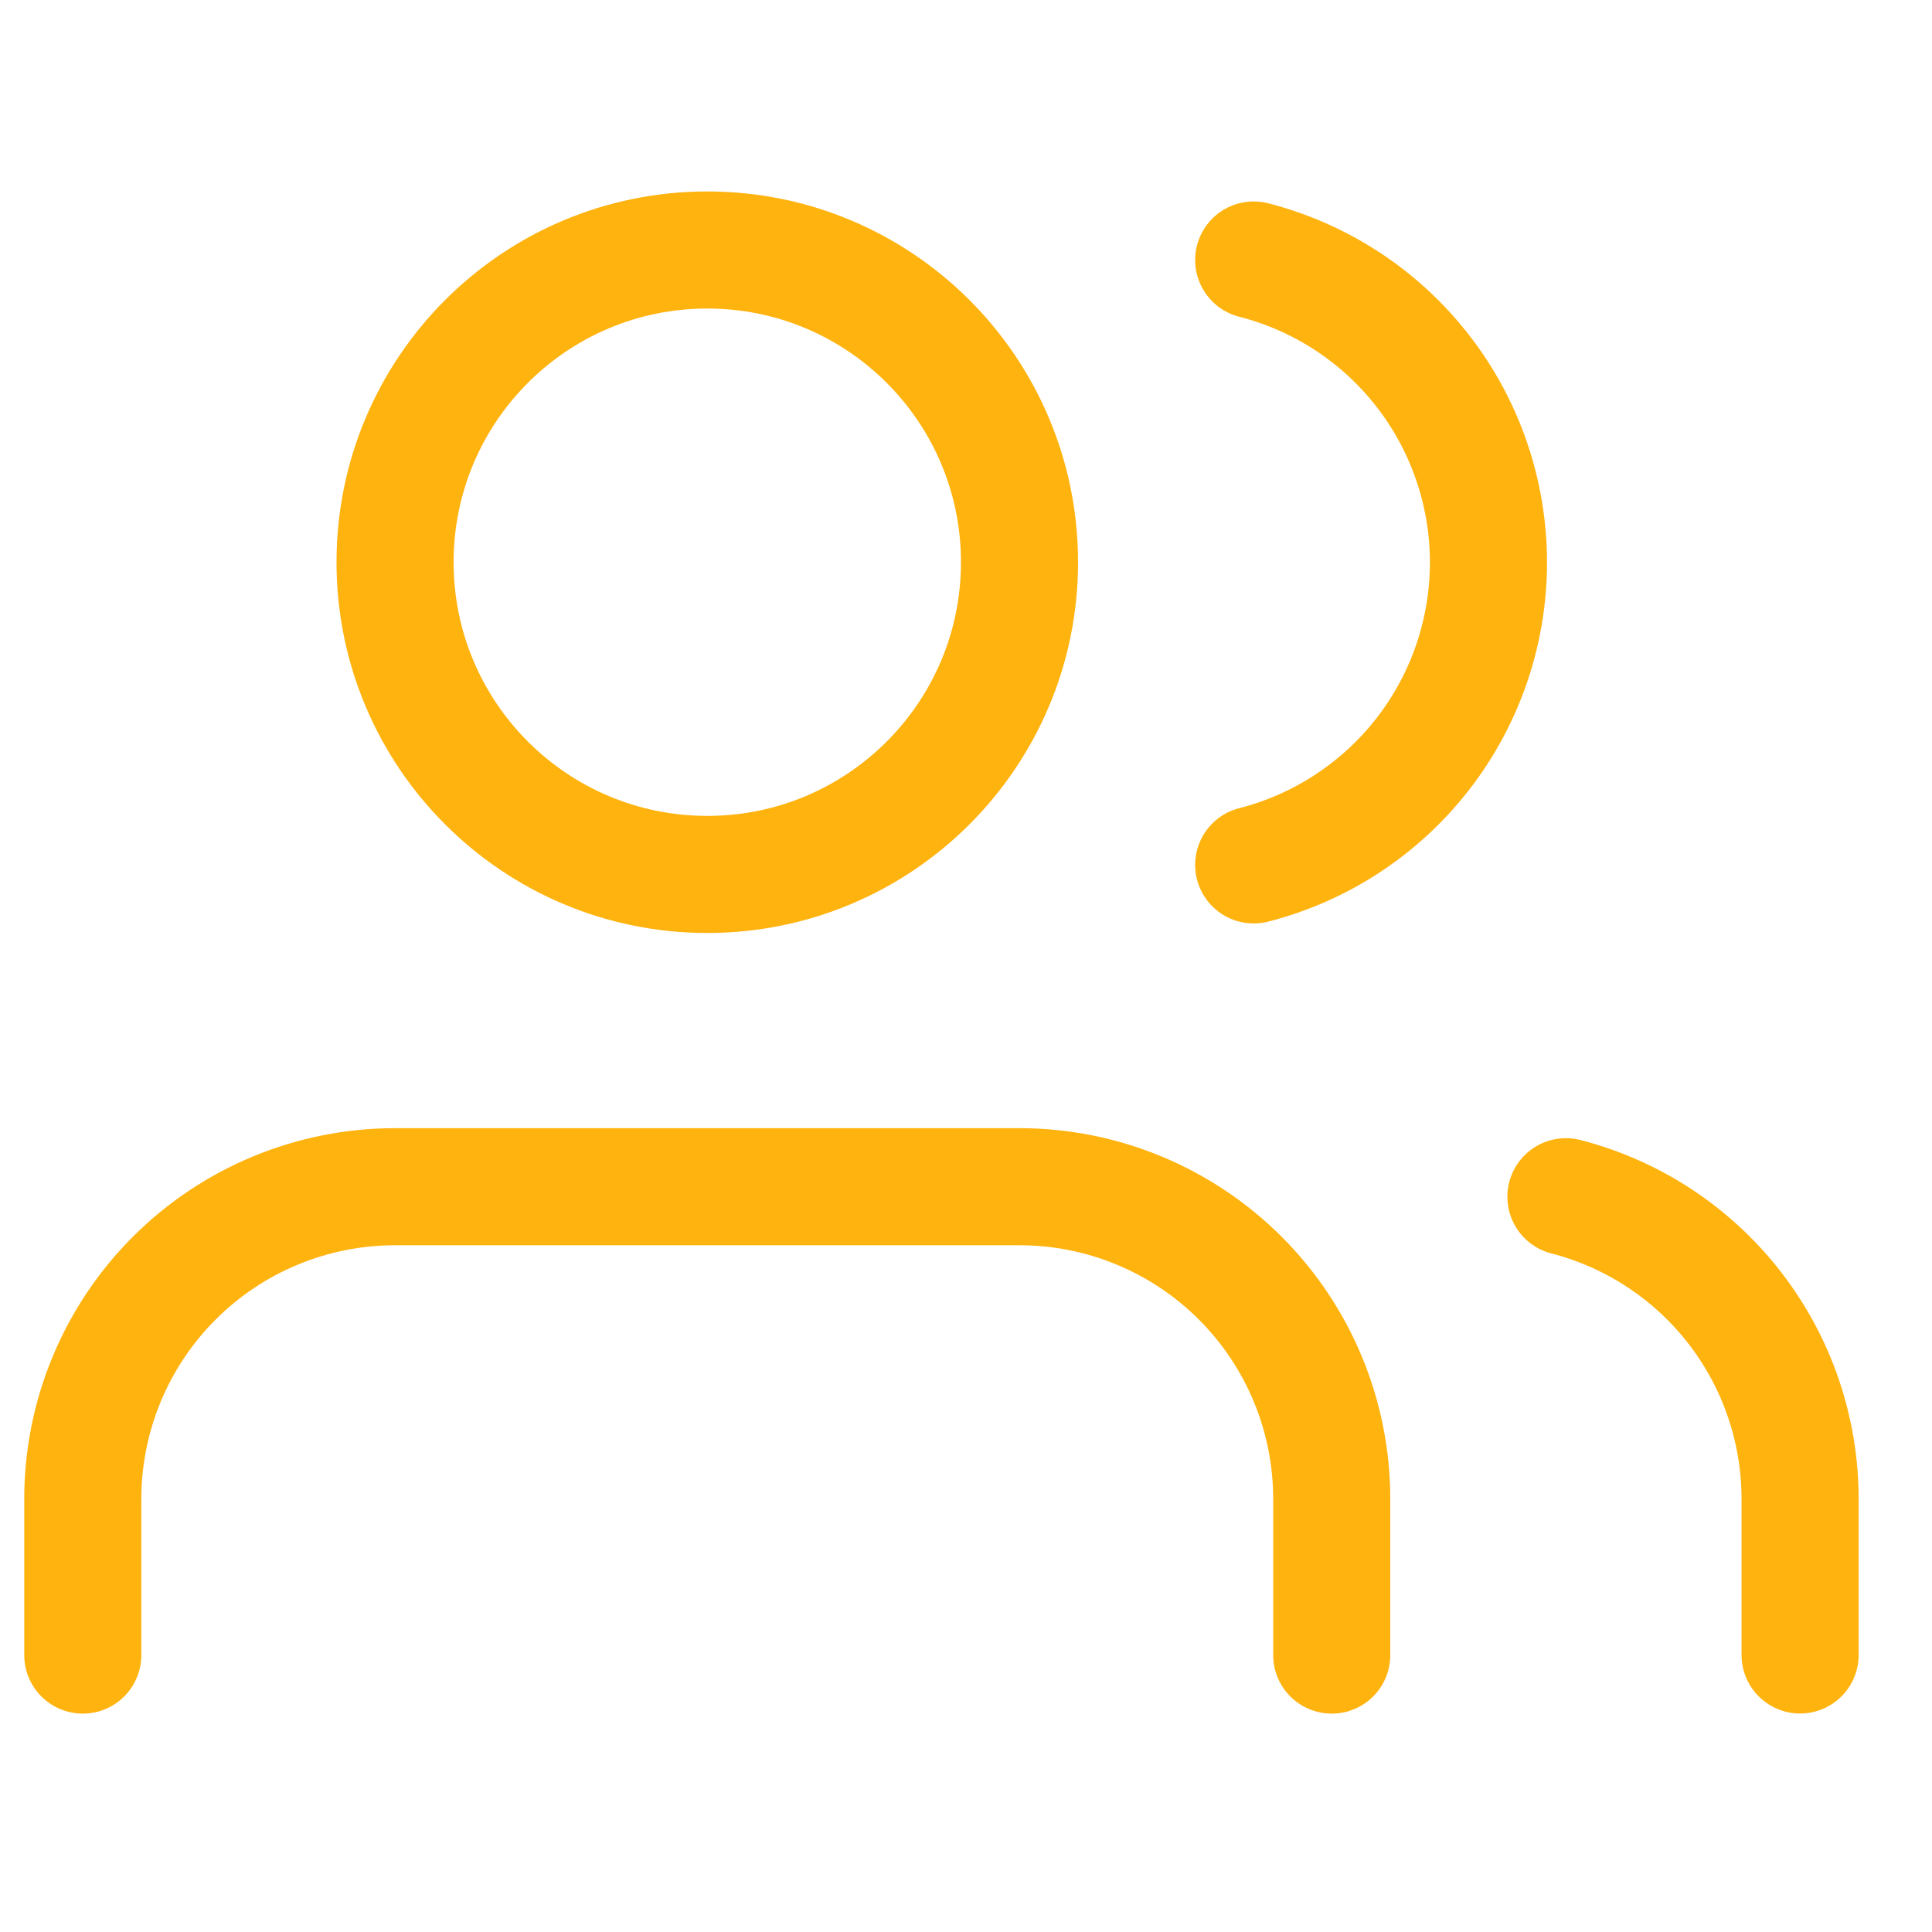
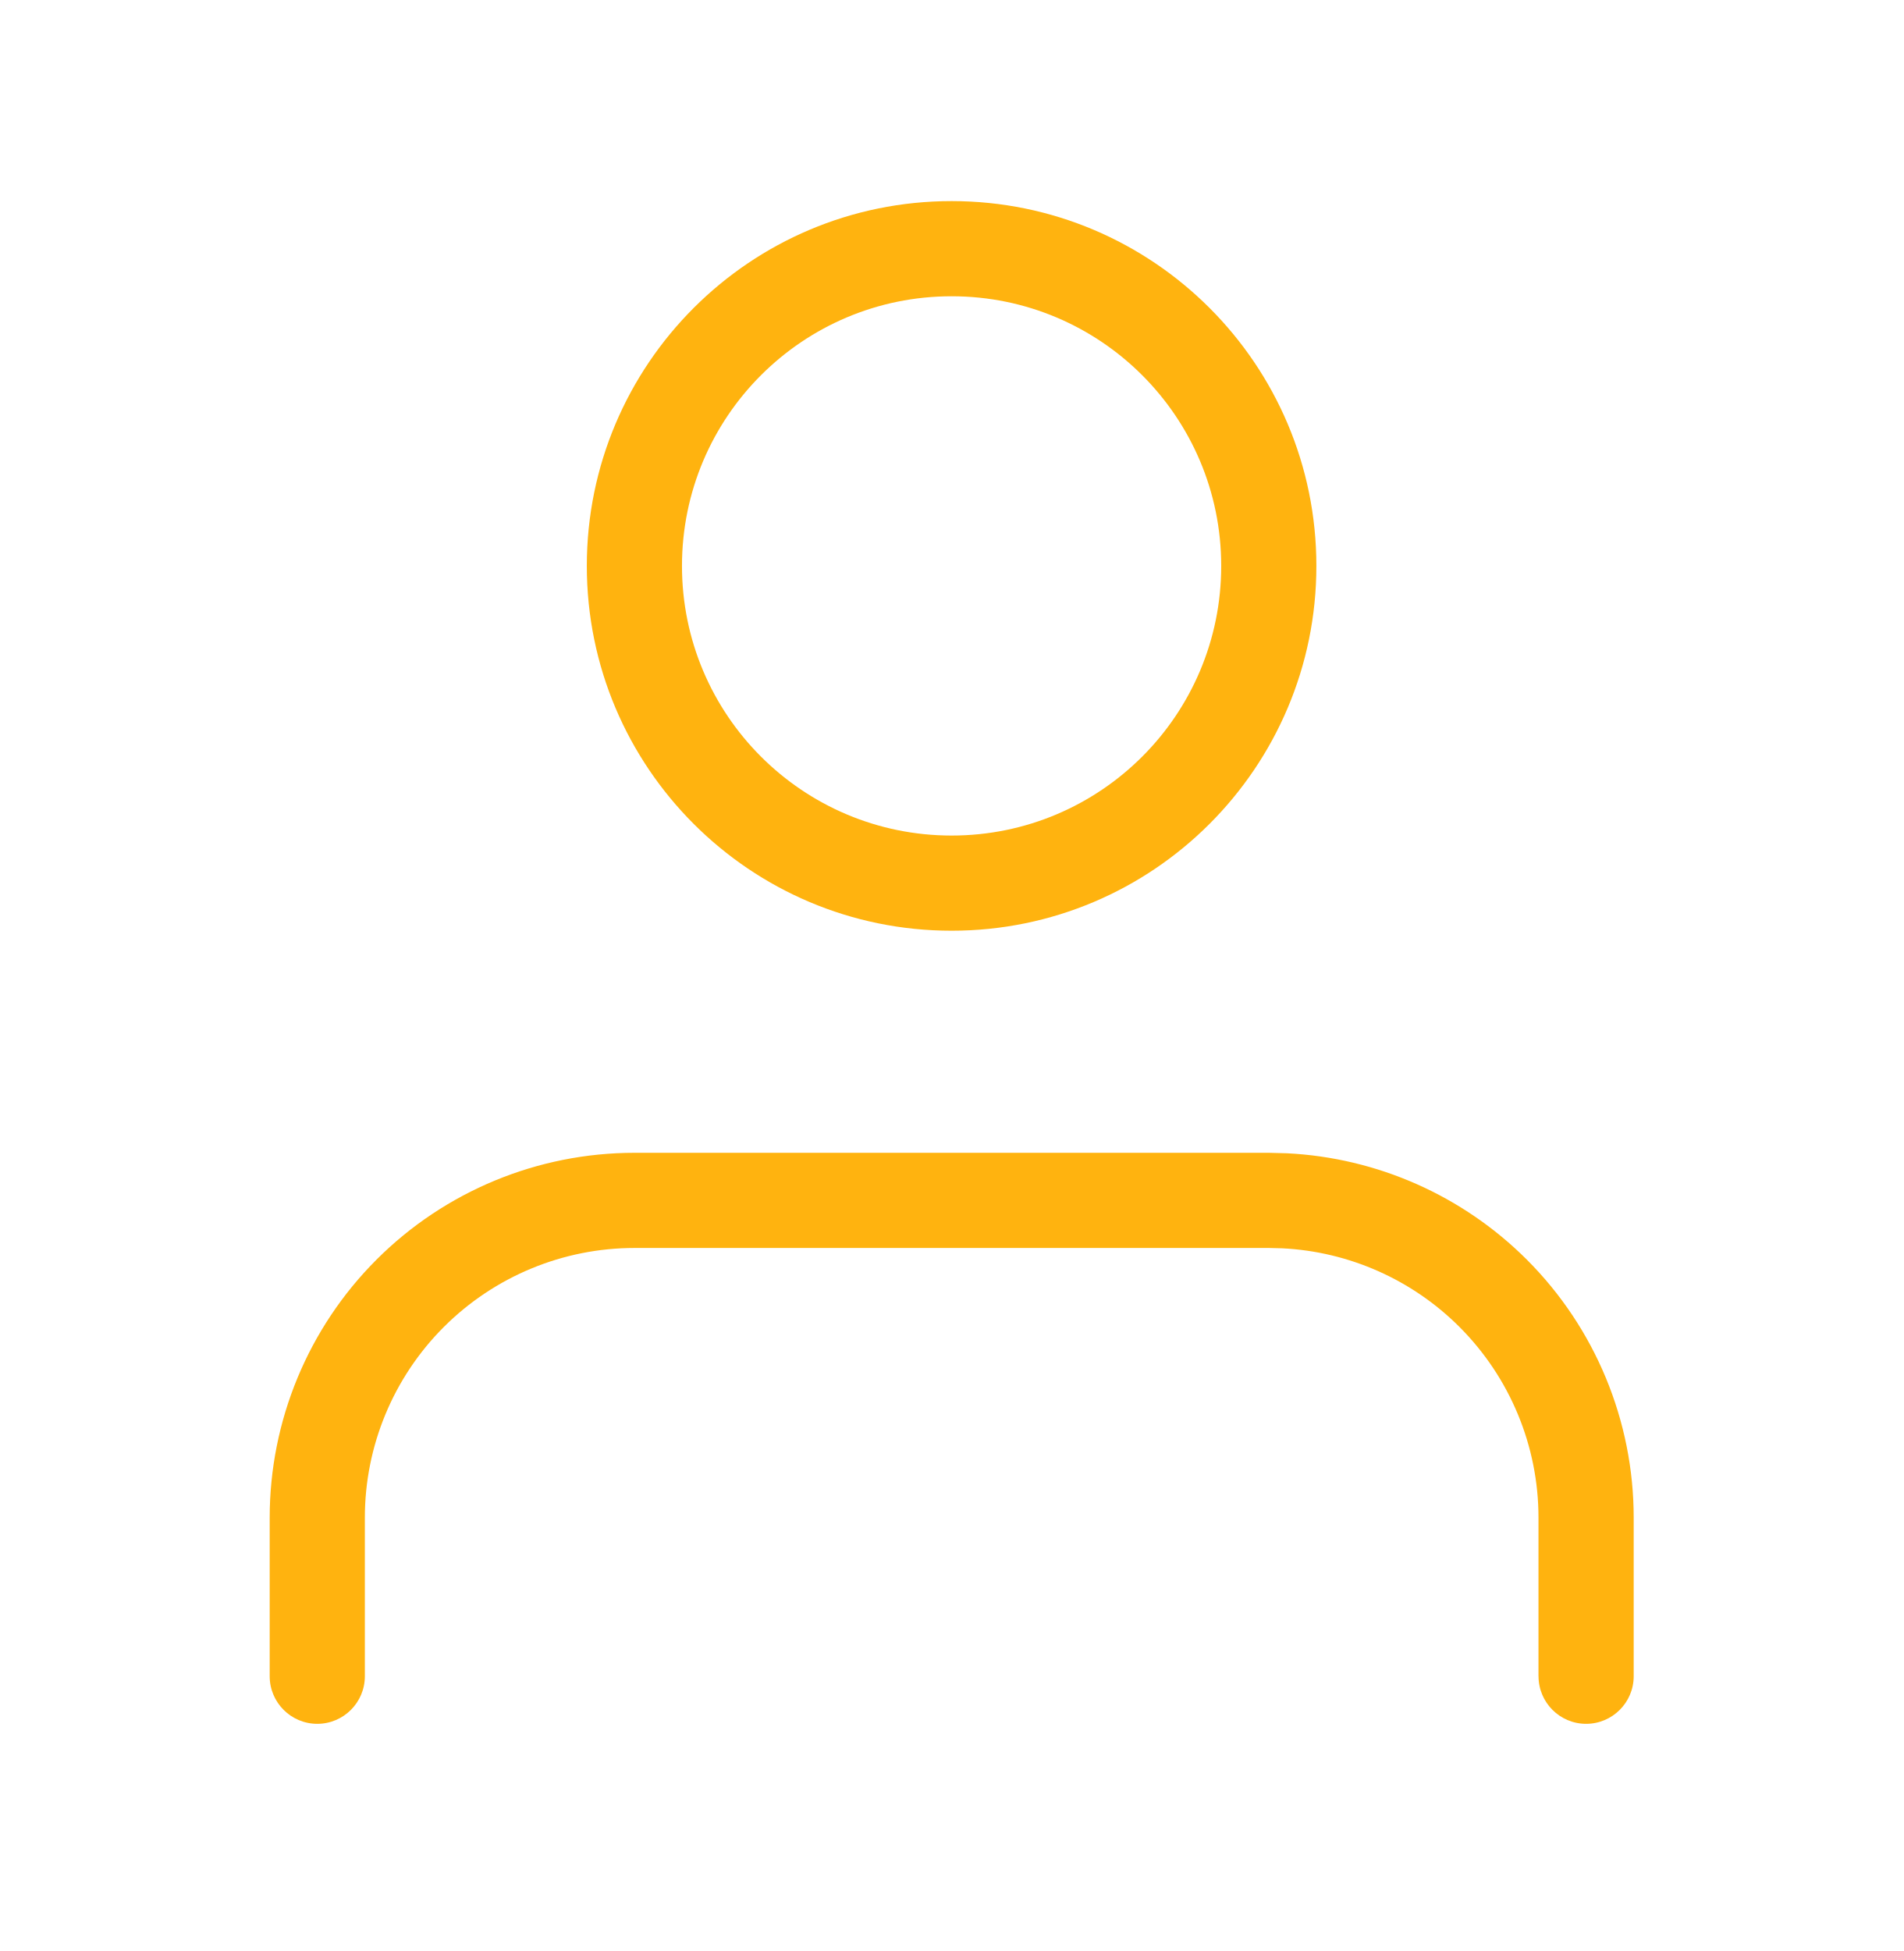
- <svg xmlns="http://www.w3.org/2000/svg" fill="none" height="33" viewBox="0 0 33 33" width="33">
-   <clipPath id="a">
-     <path d="m.081.27h32v32h-32z" />
-   </clipPath>
-   <g clip-path="url(#a)" stroke="#ffb30f" stroke-linecap="round" stroke-linejoin="round" stroke-width="2">
-     <path d="m22.747 28.27v-2.667c0-1.415-.562-2.771-1.562-3.771s-2.357-1.562-3.771-1.562h-10.667c-1.414 0-2.771.562-3.771 1.562-1 1-1.562 2.357-1.562 3.771v2.667" />
-     <path d="m12.081 14.936c2.946 0 5.333-2.388 5.333-5.333 0-2.946-2.388-5.333-5.333-5.333-2.946 0-5.333 2.388-5.333 5.333 0 2.946 2.388 5.333 5.333 5.333z" />
-     <path d="m30.747 28.268v-2.667c-.001-1.182-.394-2.33-1.118-3.264-.724-.934-1.738-1.601-2.882-1.896" />
-     <path d="m21.414 4.441c1.147.294 2.164.961 2.89 1.896s1.12 2.086 1.12 3.27c0 1.184-.394 2.335-1.12 3.27s-1.743 1.603-2.89 1.896" />
+ <svg xmlns="http://www.w3.org/2000/svg" fill="none" height="41" viewBox="0 0 40 41" width="40">
+   <g fill="#ffb30f">
+     <path d="m32.334 35.226v-3.333c0-1.503-.598-2.944-1.66-4.007-.996-.996-2.325-1.584-3.725-1.653l-.281-.007h-13.333c-1.503 0-2.944.598-4.007 1.66-1.063 1.063-1.66 2.504-1.66 4.007v3.333c0 .552-.448 1-1 1-.552 0-1-.448-1-1v-3.333c0-2.033.807-3.984 2.245-5.422 1.438-1.438 3.389-2.245 5.422-2.245h13.333l.38.01c1.895.094 3.693.888 5.041 2.235 1.438 1.438 2.246 3.389 2.246 5.422v3.333c0 .552-.448 1-1 1-.552 0-1-.448-1-1z" />
+     <path d="m25.666 11.893c0-3.129-2.537-5.667-5.666-5.667-3.13 0-5.667 2.537-5.667 5.667 0 3.13 2.538 5.666 5.667 5.666 3.129-0 5.666-2.537 5.666-5.666zm2 0c-0 4.234-3.432 7.666-7.666 7.666-4.234 0-7.667-3.432-7.667-7.666 0-4.234 3.433-7.667 7.667-7.667 4.234 0 7.666 3.433 7.666 7.667z" />
  </g>
</svg>
